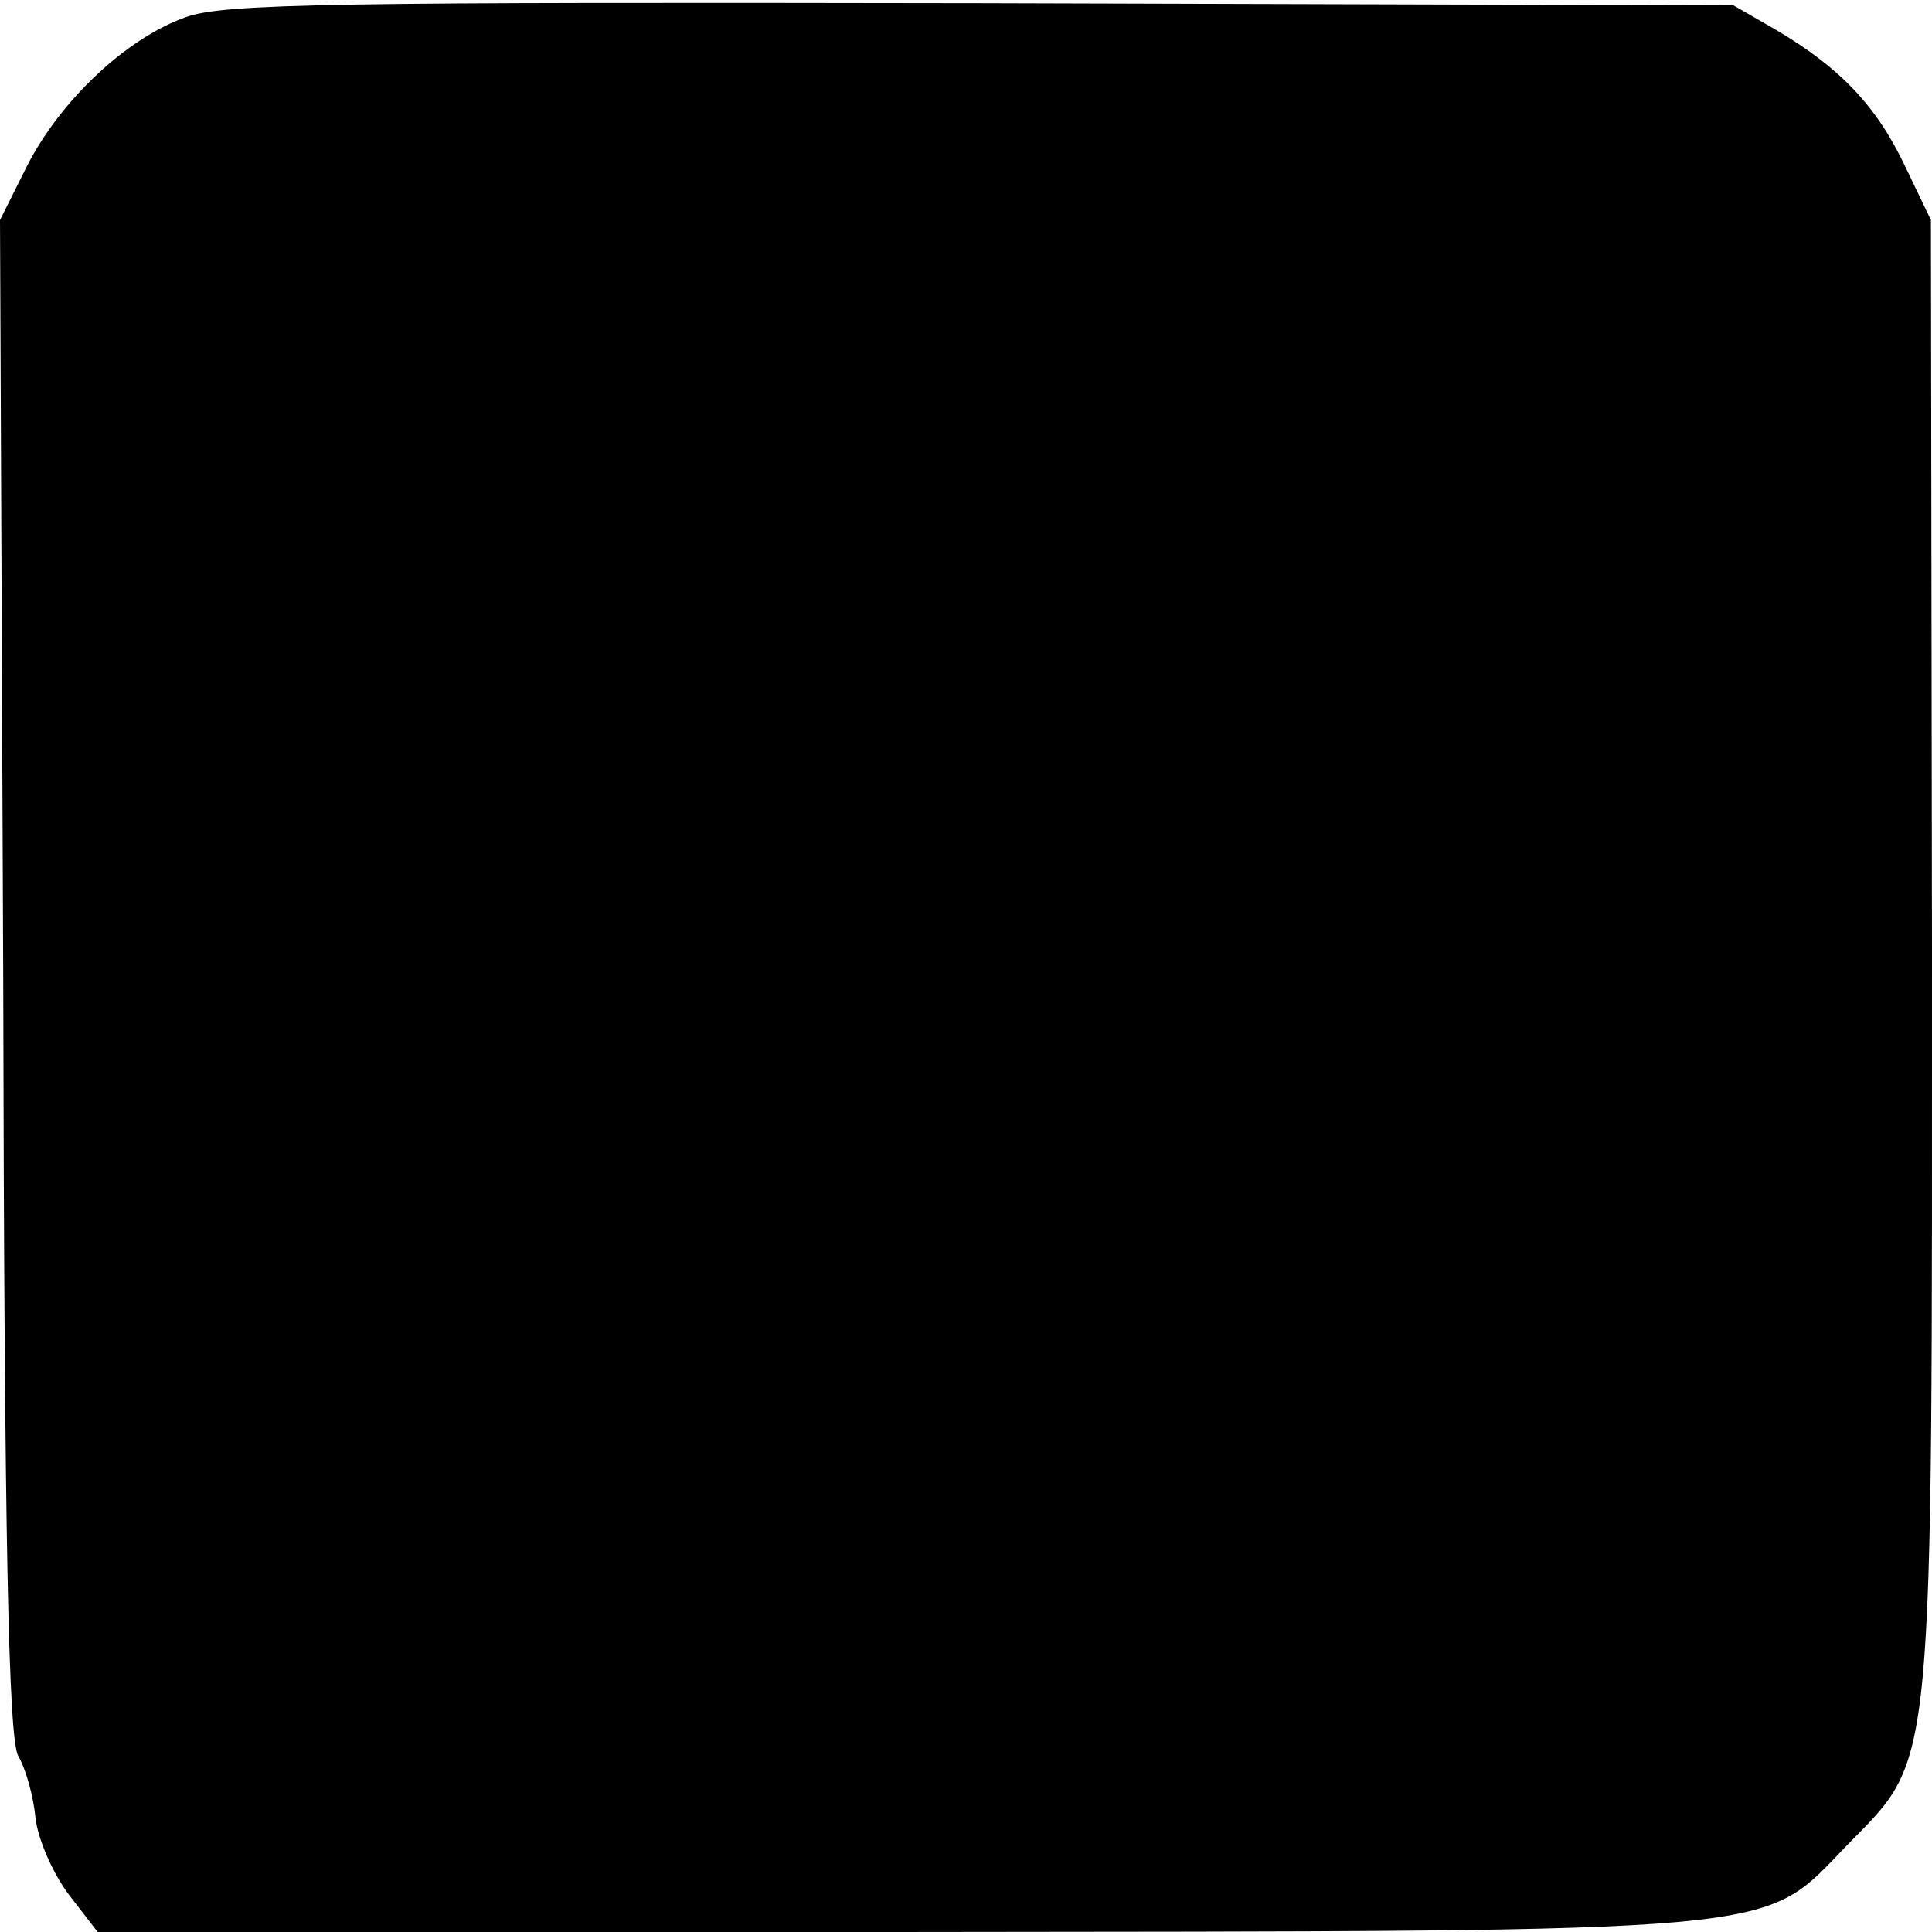
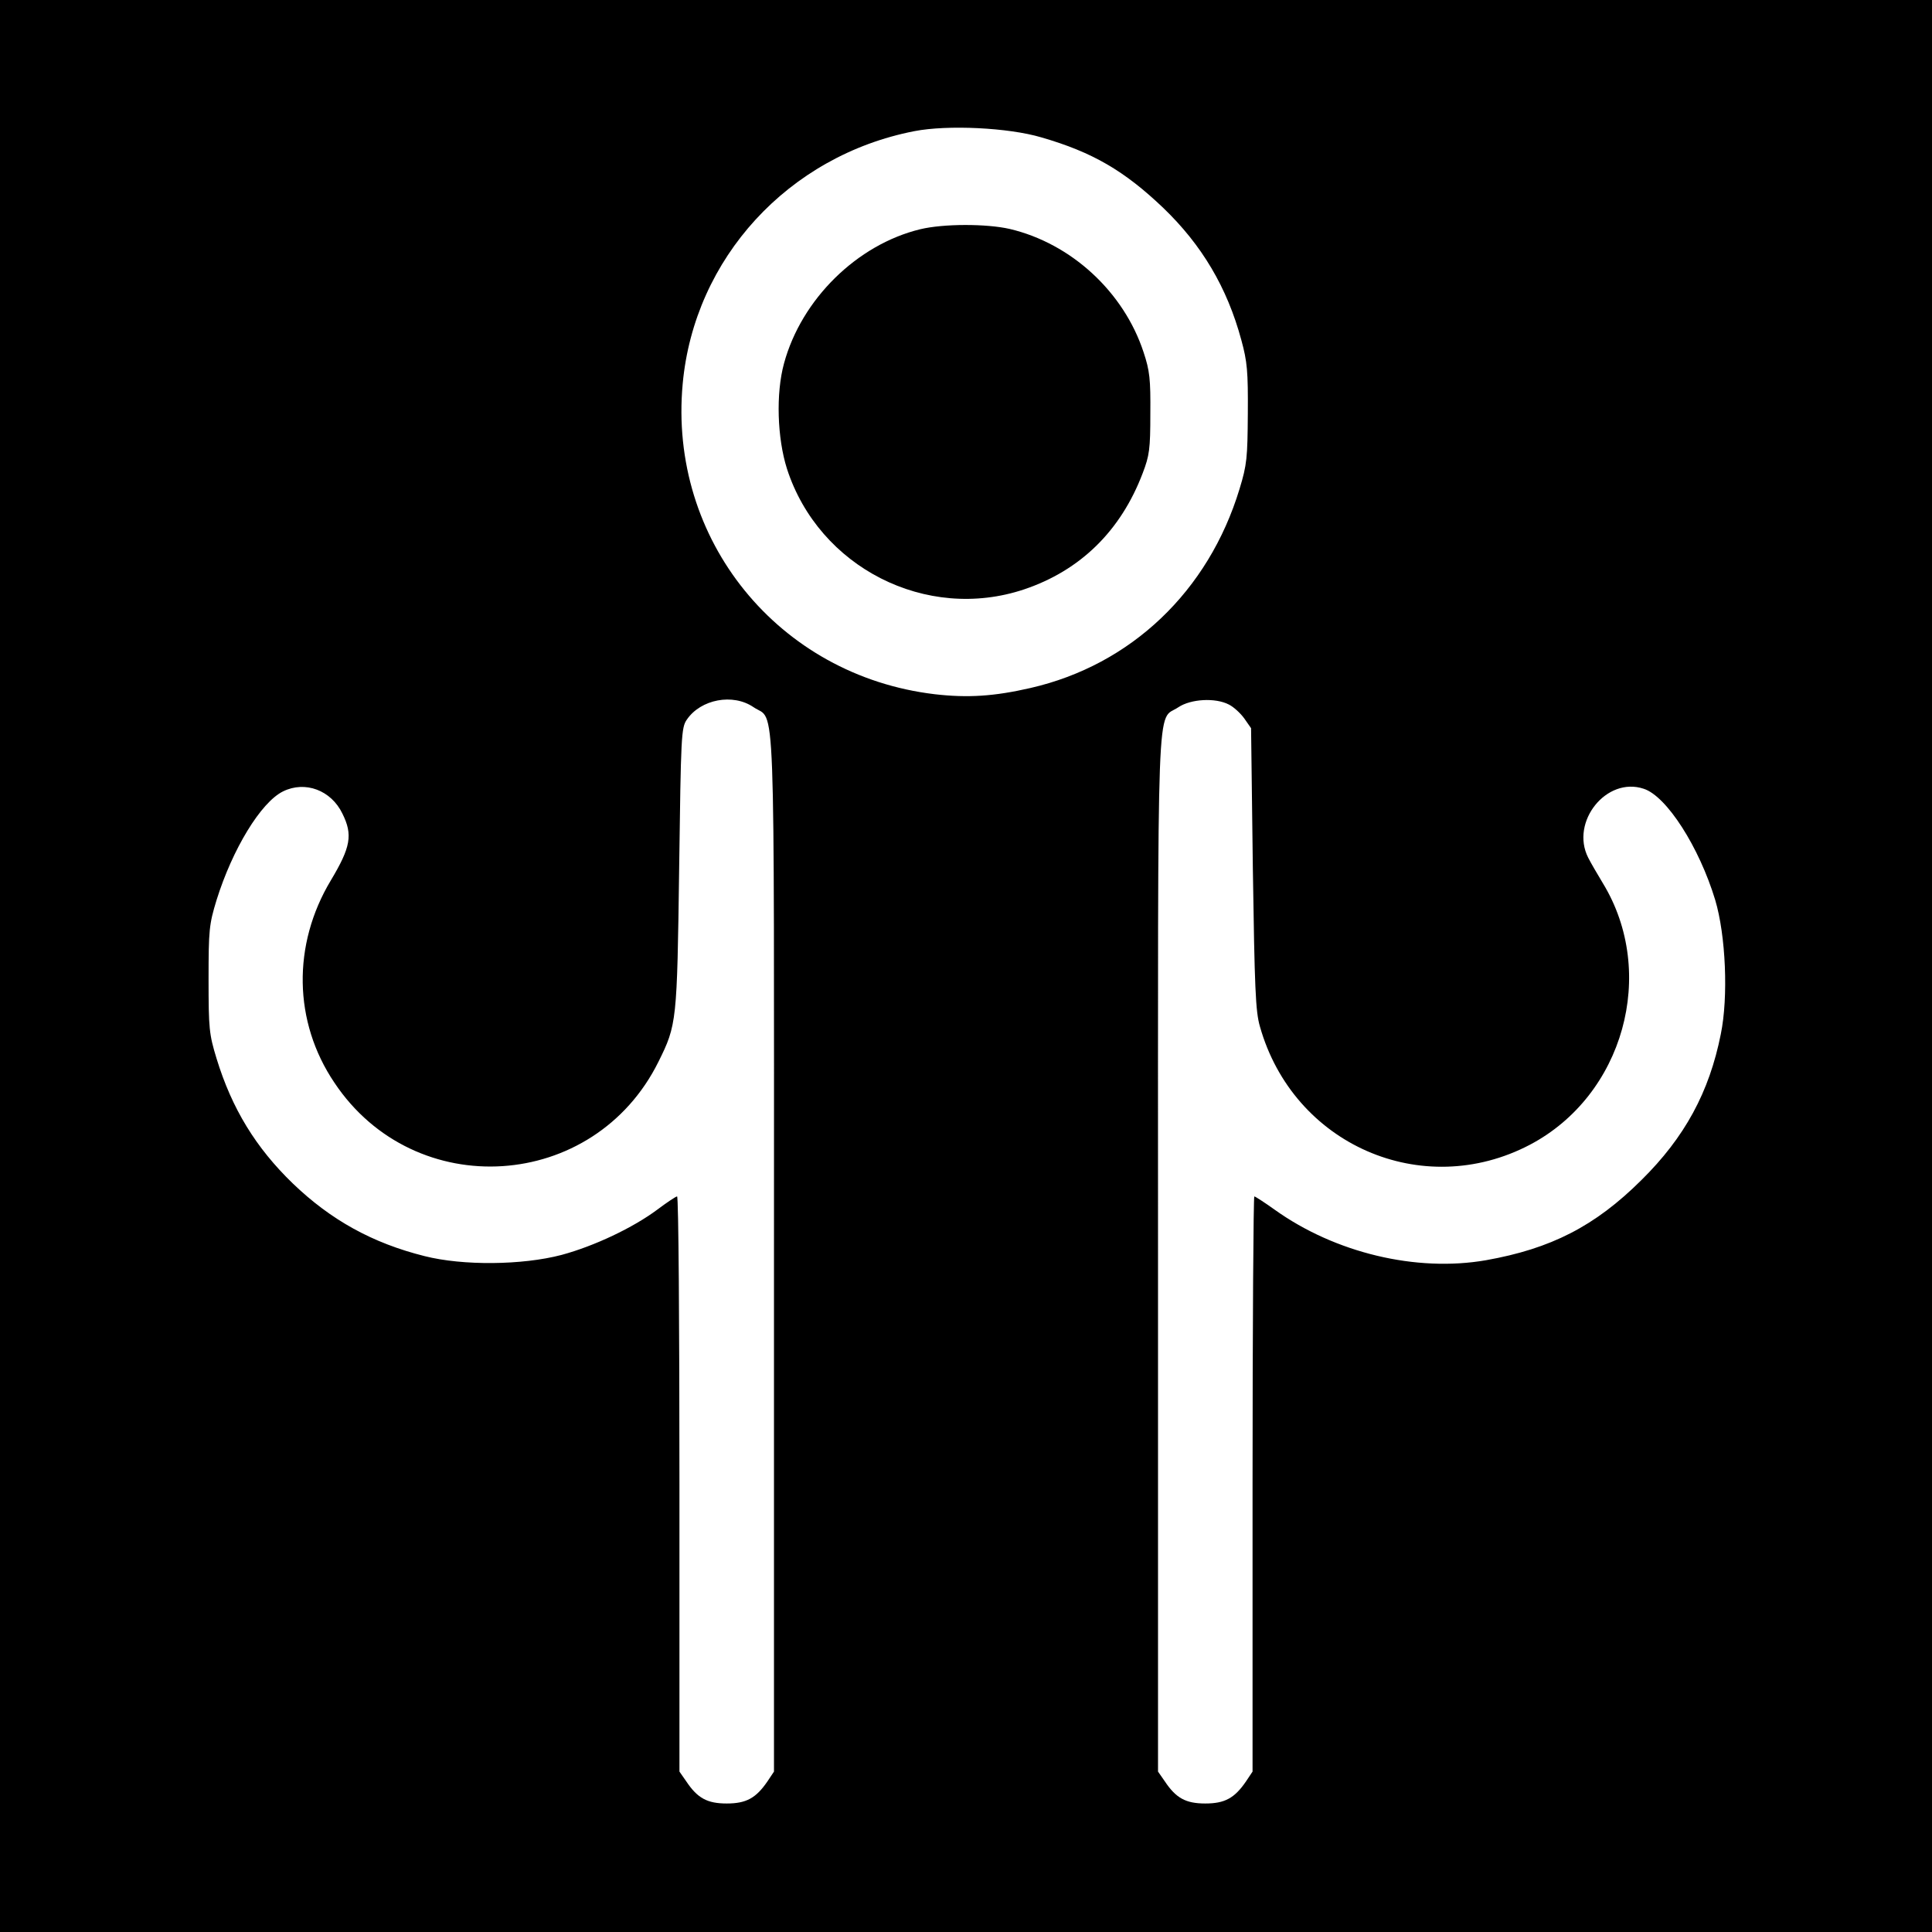
- <svg xmlns="http://www.w3.org/2000/svg" version="1.0" width="180pt" height="180pt" viewBox="0 0 180 180" preserveAspectRatio="xMidYMid meet">
-   <g transform="translate(0,180) scale(0.1,-0.1)" fill="#000000" stroke="none">
-     <path d="M173 1784 c-56 -20 -117 -78 -148 -139 l-25 -50 3 -705 c1 -530 5 -710 14 -726 7 -12 14 -37 16 -57 2 -20 16 -52 31 -72 l27 -35 744 0 c847 1 804 -3 887 82 81 83 78 56 78 833 l-1 680 -24 50 c-27 57 -61 92 -120 127 l-40 23 -700 2 c-601 1 -706 0 -742 -13z" />
+ <svg xmlns="http://www.w3.org/2000/svg" version="1.0" width="654pt" height="654pt" viewBox="0 0 654 654" preserveAspectRatio="xMidYMid meet">
+   <g transform="translate(0,654) scale(0.1,-0.1)" fill="#000000" stroke="none">
+     <path d="M0 3270 l0 -3270 3270 0 3270 0 0 3270 0 3270 -3270 0 -3270 0 0 -3270z m3525 2805 c173 -50 281 -113 413 -239 130 -125 216 -269 264 -447 20 -73 23 -106 22 -249 -1 -150 -3 -173 -28 -255 -105 -346 -367 -596 -708 -674 -122 -28 -212 -34 -324 -21 -529 63 -902 523 -853 1051 39 425 358 772 784 855 113 22 319 12 430 -21z m-974 -1929 c75 -51 69 107 69 -1849 l0 -1754 -22 -33 c-39 -57 -72 -75 -138 -75 -66 0 -99 18 -137 75 l-23 33 0 973 c0 536 -3 974 -8 974 -4 0 -34 -20 -66 -44 -83 -62 -214 -124 -325 -154 -133 -35 -334 -37 -464 -4 -176 44 -317 122 -446 246 -125 121 -206 253 -258 423 -25 82 -27 101 -27 268 0 167 2 186 27 268 54 173 150 331 225 368 75 37 163 4 201 -75 36 -72 28 -114 -39 -226 -131 -218 -127 -479 12 -685 272 -408 879 -369 1097 71 62 125 63 135 70 654 6 449 7 477 26 504 47 69 156 90 226 42z m1609 9 c16 -8 39 -29 52 -47 l23 -33 6 -475 c6 -405 9 -484 24 -535 113 -400 550 -591 914 -400 317 167 432 581 247 885 -18 30 -41 69 -50 87 -61 121 62 275 188 233 78 -25 188 -198 242 -376 36 -120 45 -329 19 -455 -39 -196 -122 -349 -269 -494 -157 -156 -306 -232 -526 -271 -236 -41 -511 25 -715 171 -35 25 -66 45 -69 45 -3 0 -6 -438 -6 -974 l0 -973 -22 -33 c-39 -57 -72 -75 -138 -75 -66 0 -99 18 -137 75 l-23 33 0 1754 c0 1956 -6 1798 69 1849 42 28 125 33 171 9z" />
+     <path d="M3115 5764 c-214 -52 -402 -237 -461 -454 -28 -102 -23 -253 10 -357 108 -334 472 -519 803 -408 190 64 327 198 401 393 23 60 26 82 26 202 1 116 -2 145 -23 208 -67 204 -245 368 -453 417 -79 18 -224 18 -303 -1z" />
  </g>
</svg>
